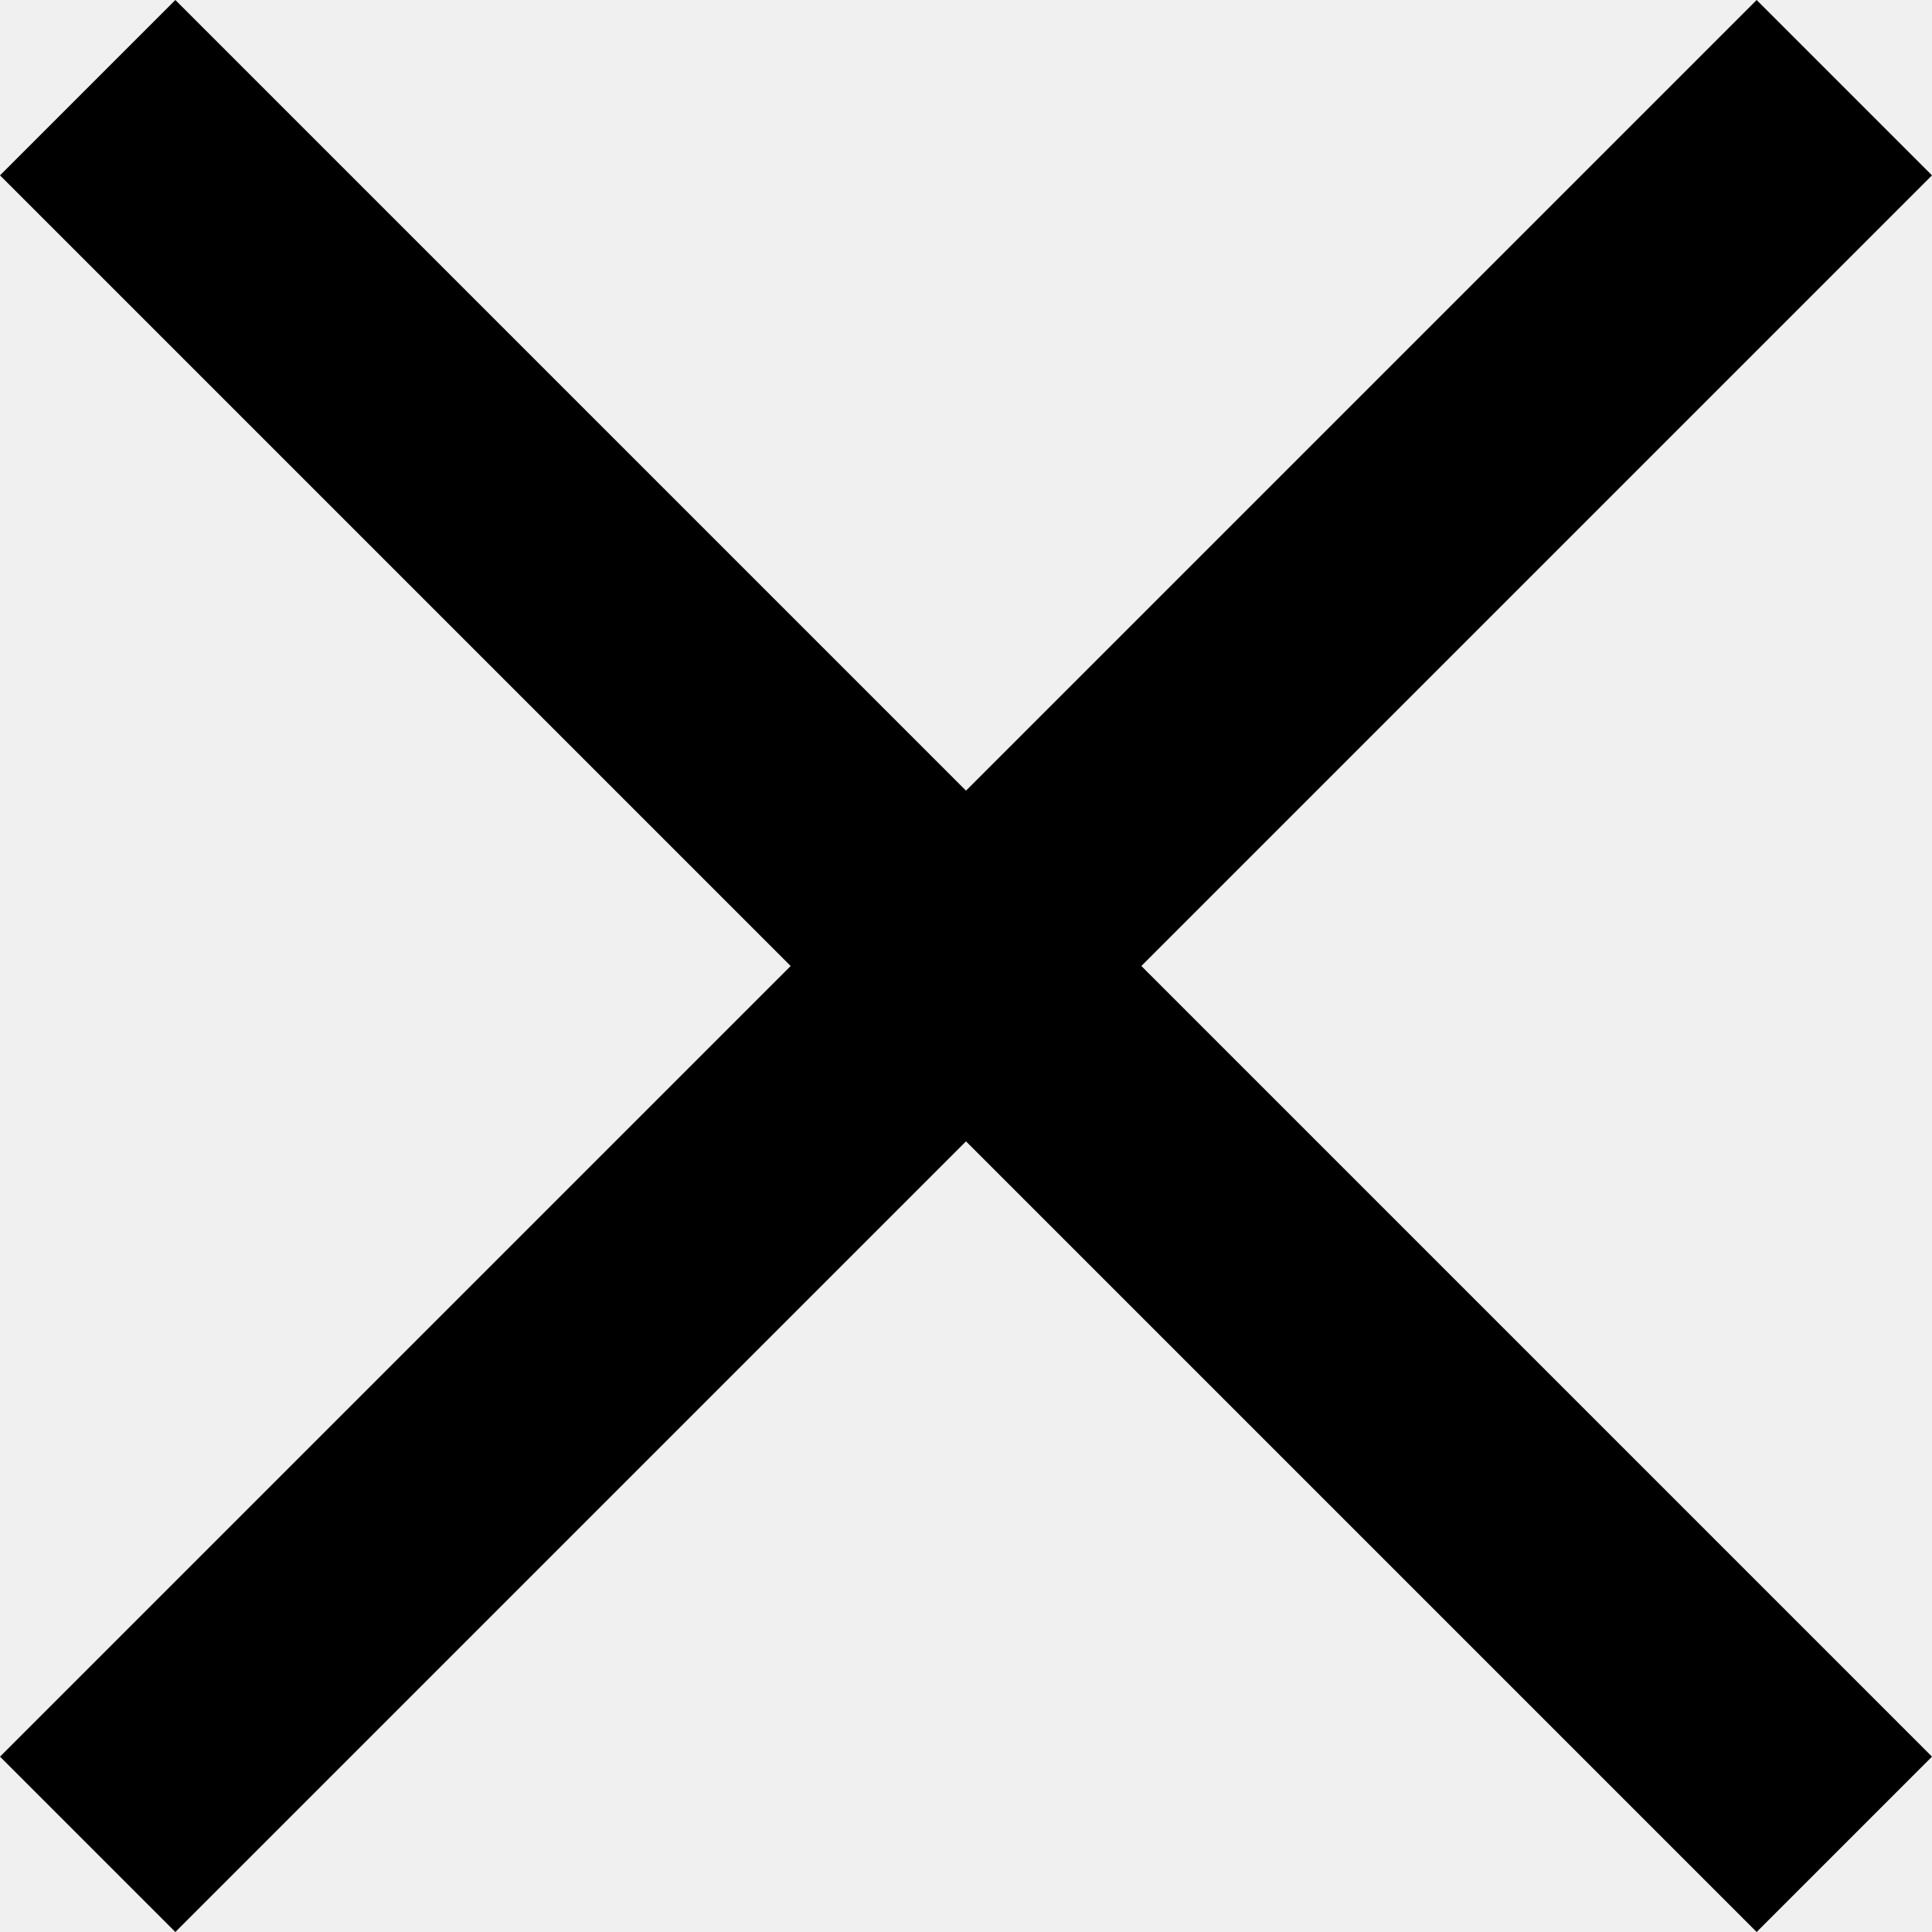
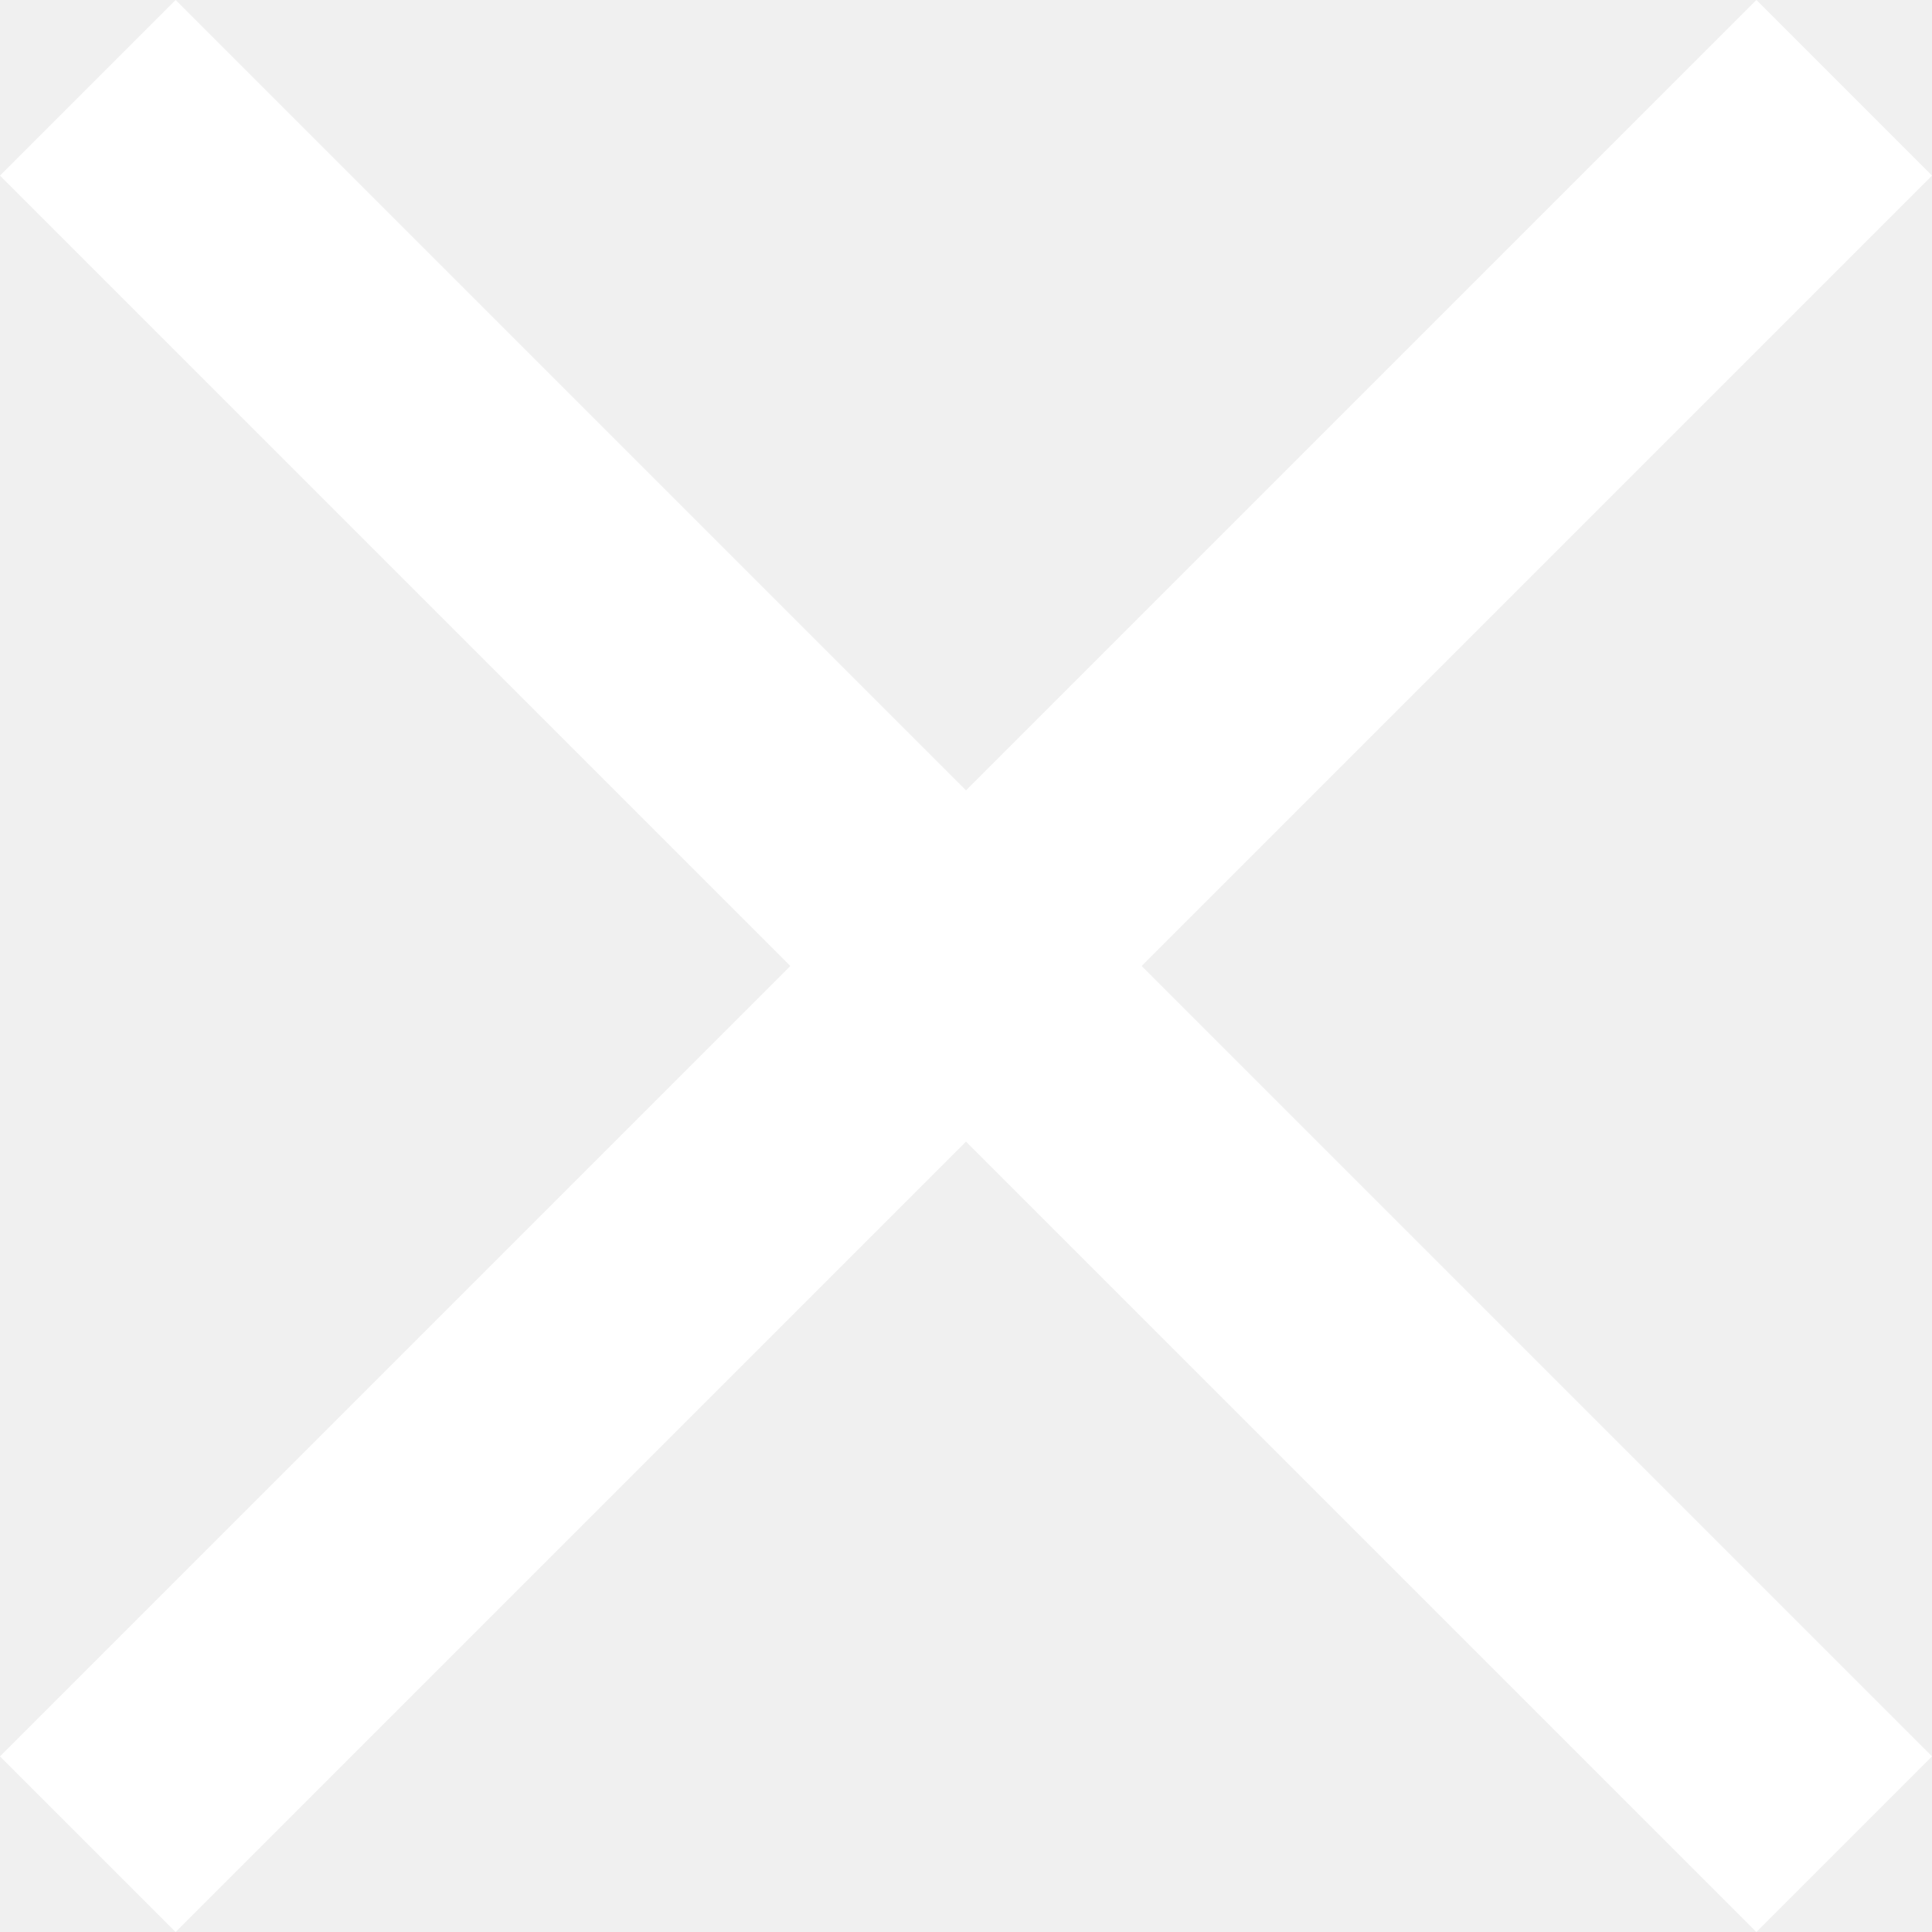
- <svg xmlns="http://www.w3.org/2000/svg" width="26" height="26" fill="none">
-   <path fill="#000" d="M26 2.36 23.64 0 13 10.64 2.36 0 0 2.36 10.64 13 0 23.64 2.36 26 13 15.36 23.64 26 26 23.64 15.36 13 26 2.36Z" />
+ <svg xmlns="http://www.w3.org/2000/svg" width="10" height="10" viewBox="0 0 10 10" fill="none">
+   <path d="M10 0.909L9.091 0L5 4.091L0.909 0L0 0.909L4.091 5L0 9.091L0.909 10L5 5.909L9.091 10L10 9.091L5.909 5L10 0.909Z" fill="white" />
</svg>
